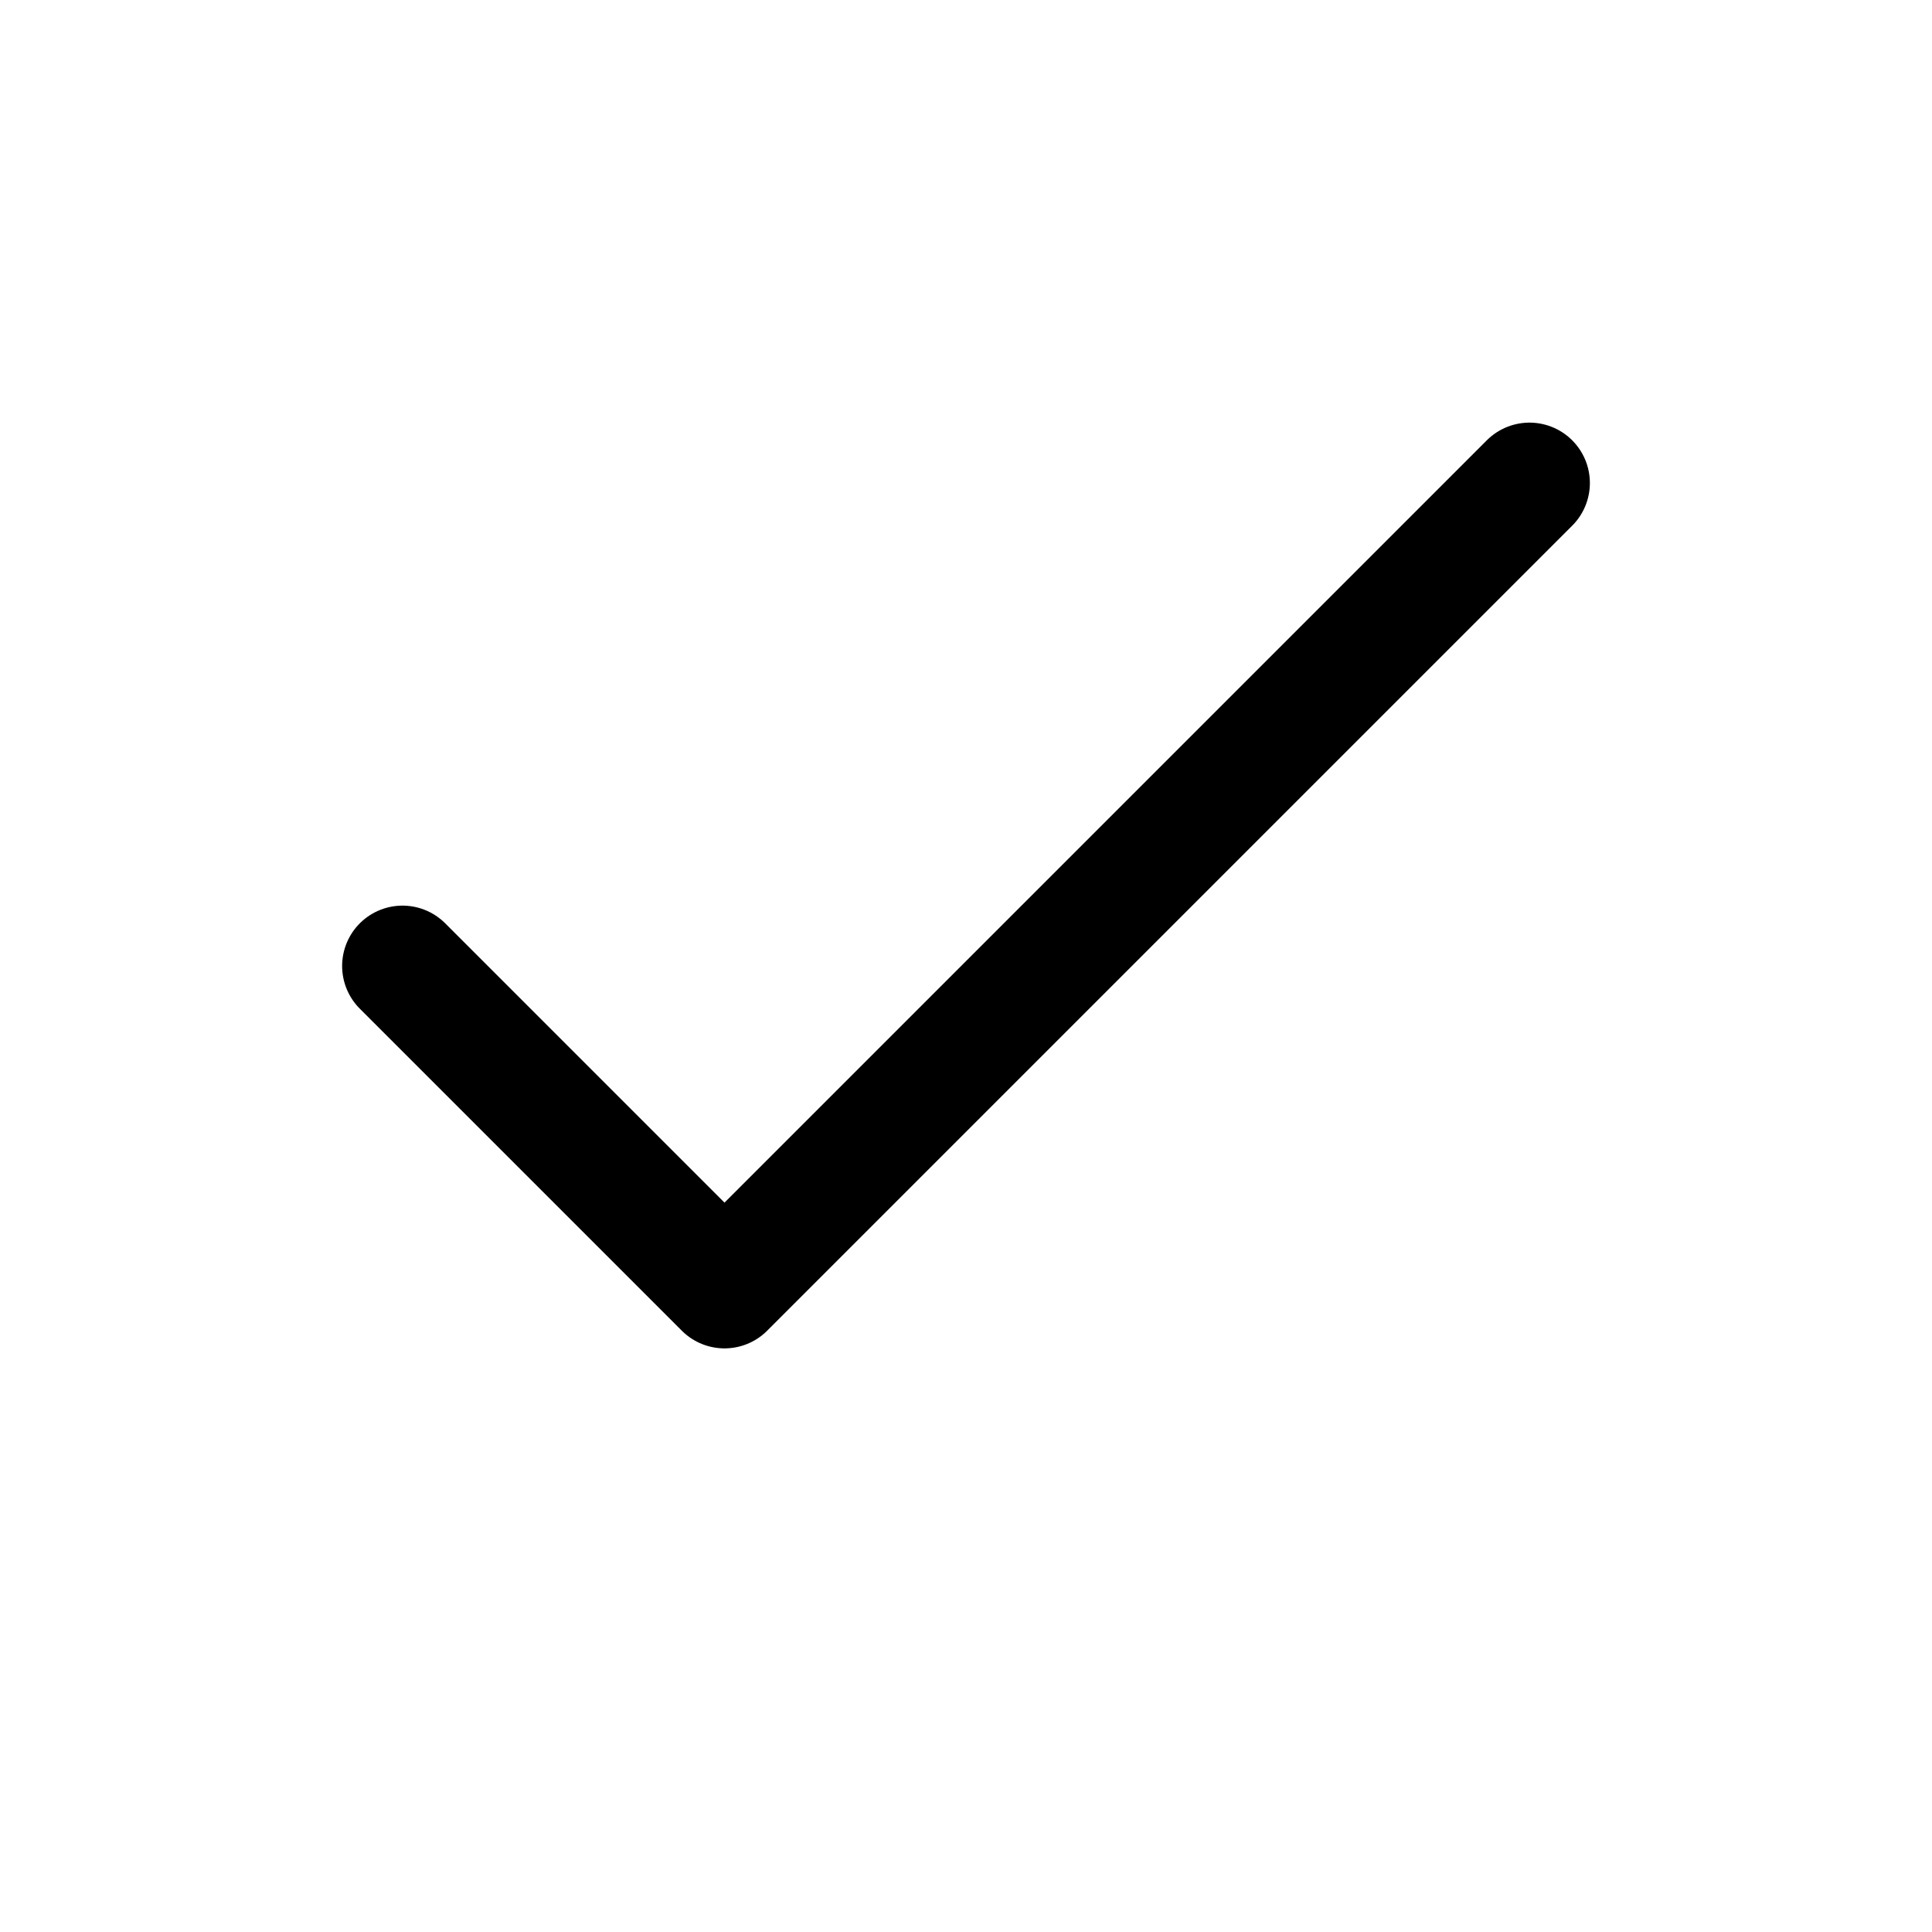
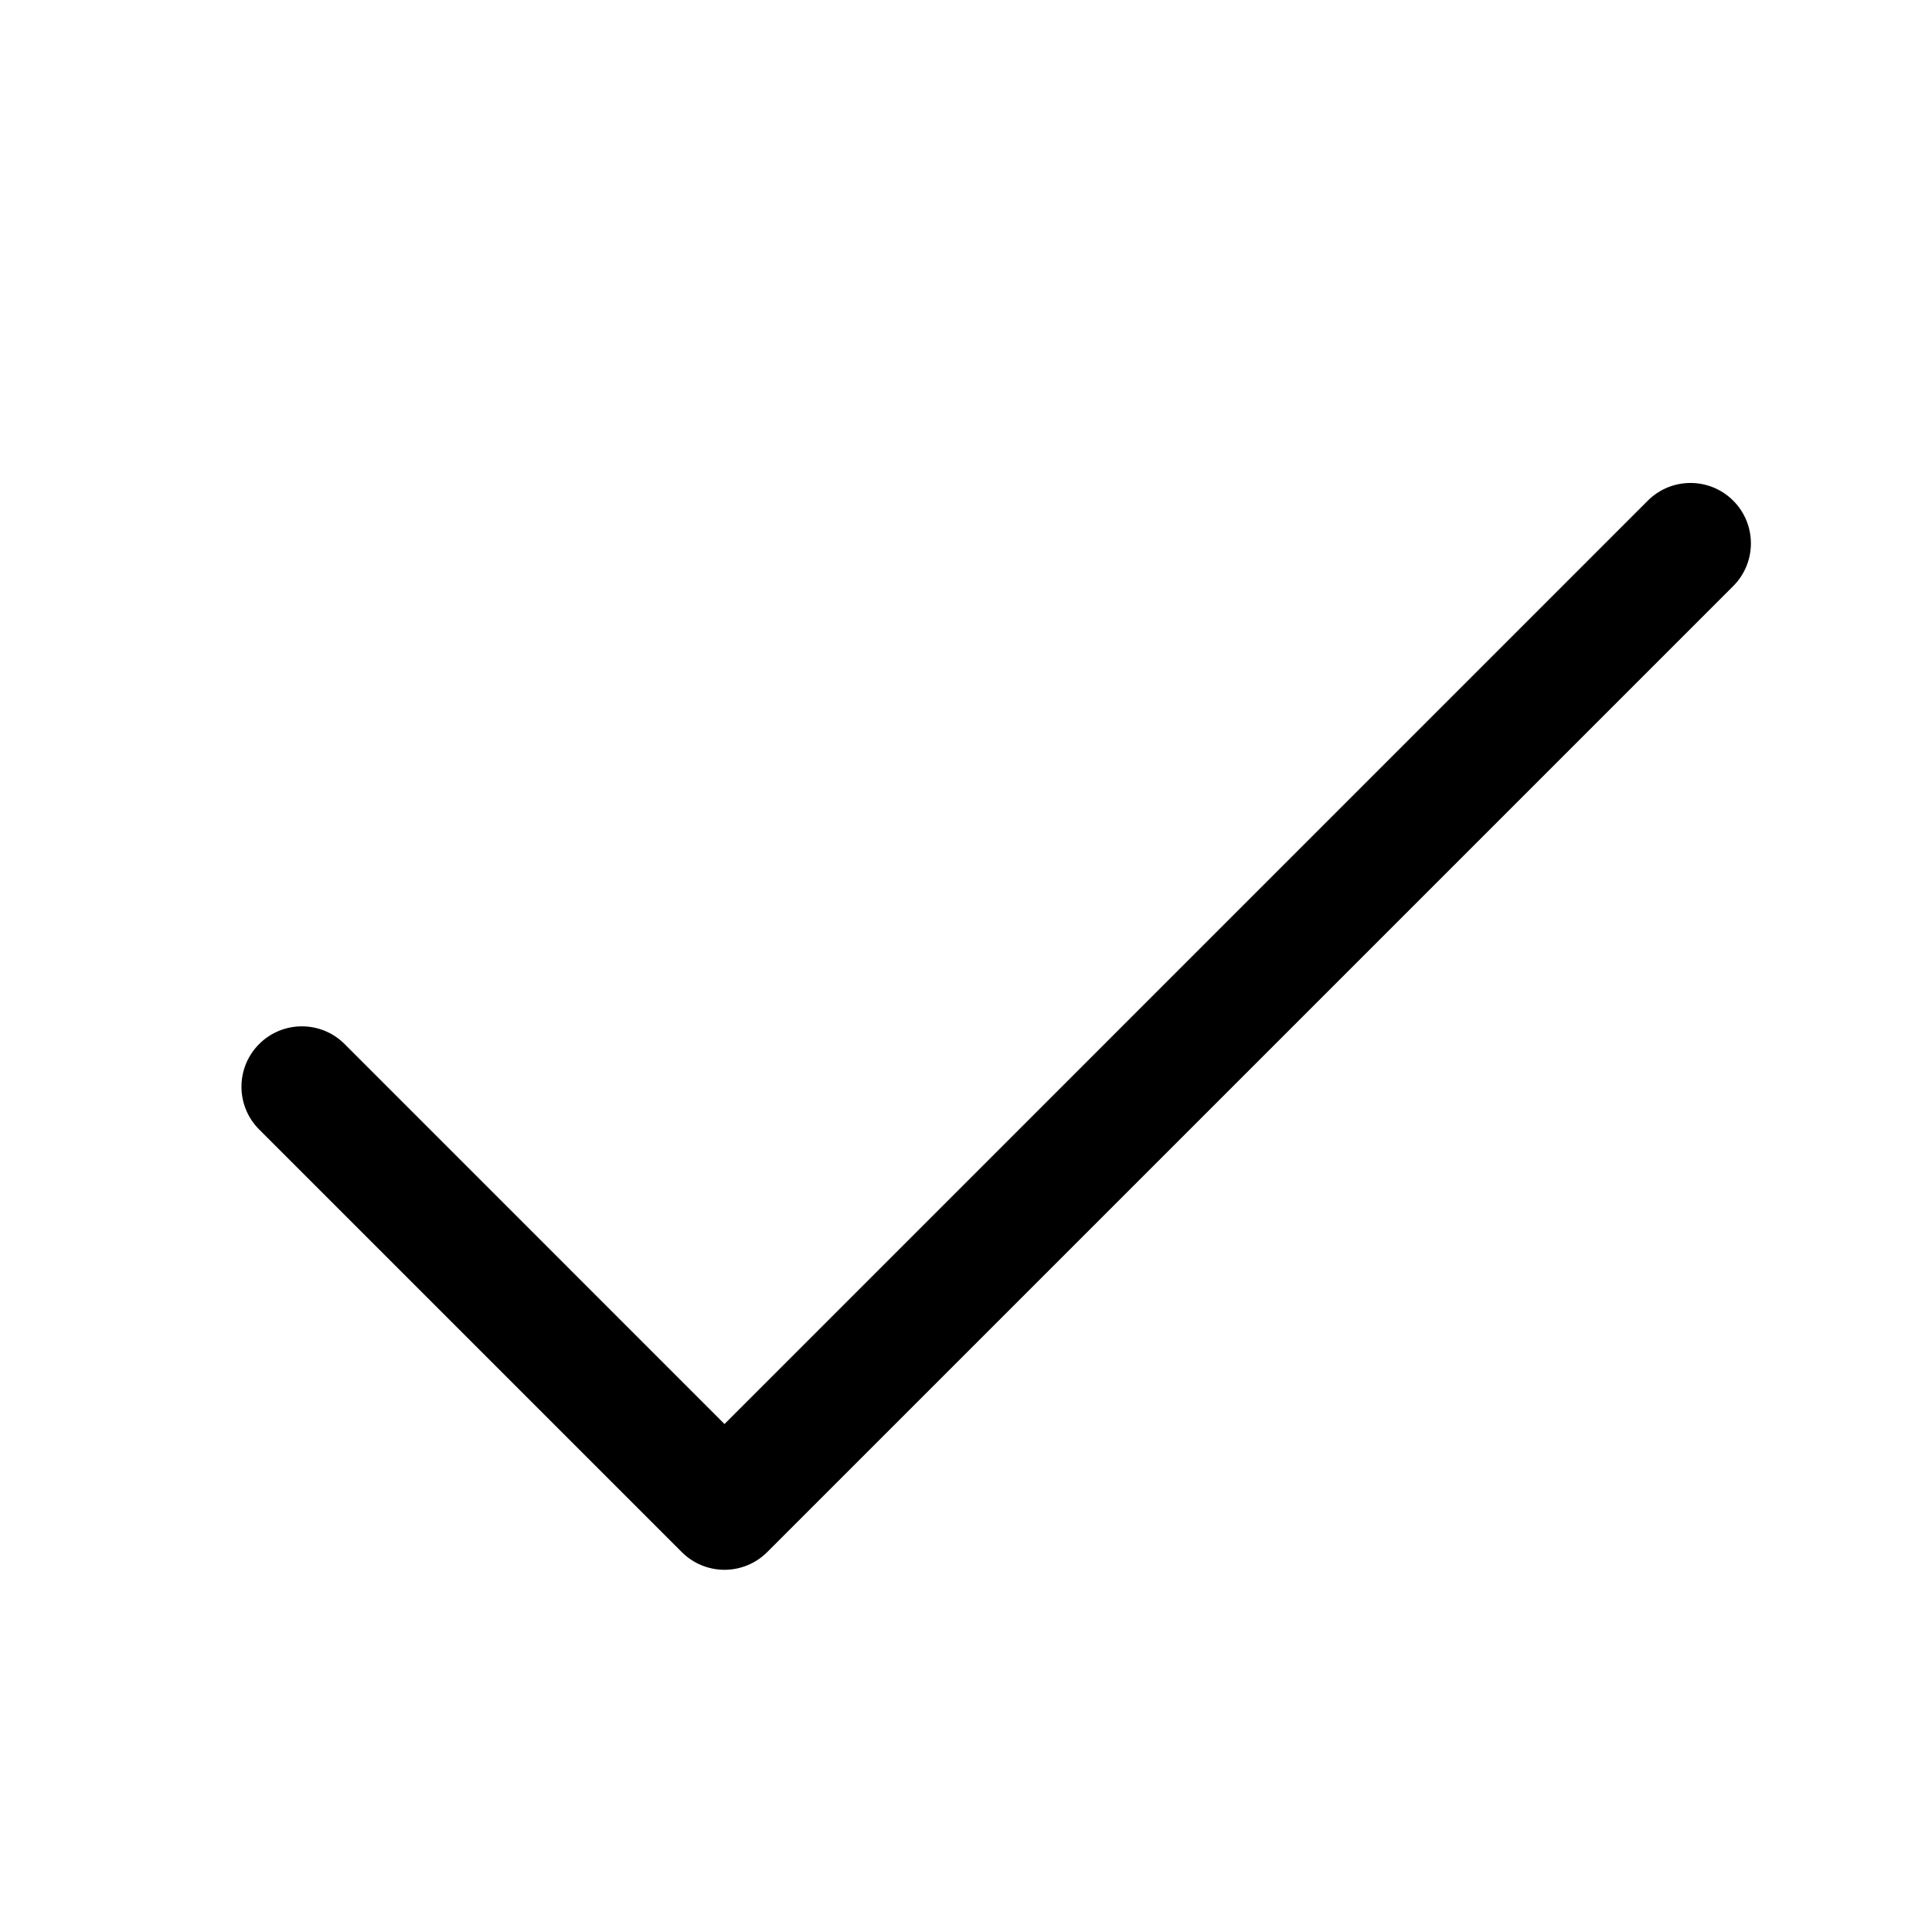
- <svg xmlns="http://www.w3.org/2000/svg" width="24" height="24" viewBox="0 0 24 24" fill="none" stroke="#000000" stroke-width="1.5" stroke-linecap="round" stroke-linejoin="round">
-   <path d="m5 12 4 4L19 6" />
+ <svg xmlns="http://www.w3.org/2000/svg" viewBox="0 0 256 256" fill="currentColor">
+   <path d="M229.66,77.66l-128,128a8,8,0,0,1-11.32,0l-56-56a8,8,0,0,1,11.32-11.32L96,188.69,218.34,66.34a8,8,0,0,1,11.32,11.32Z" />
</svg>
